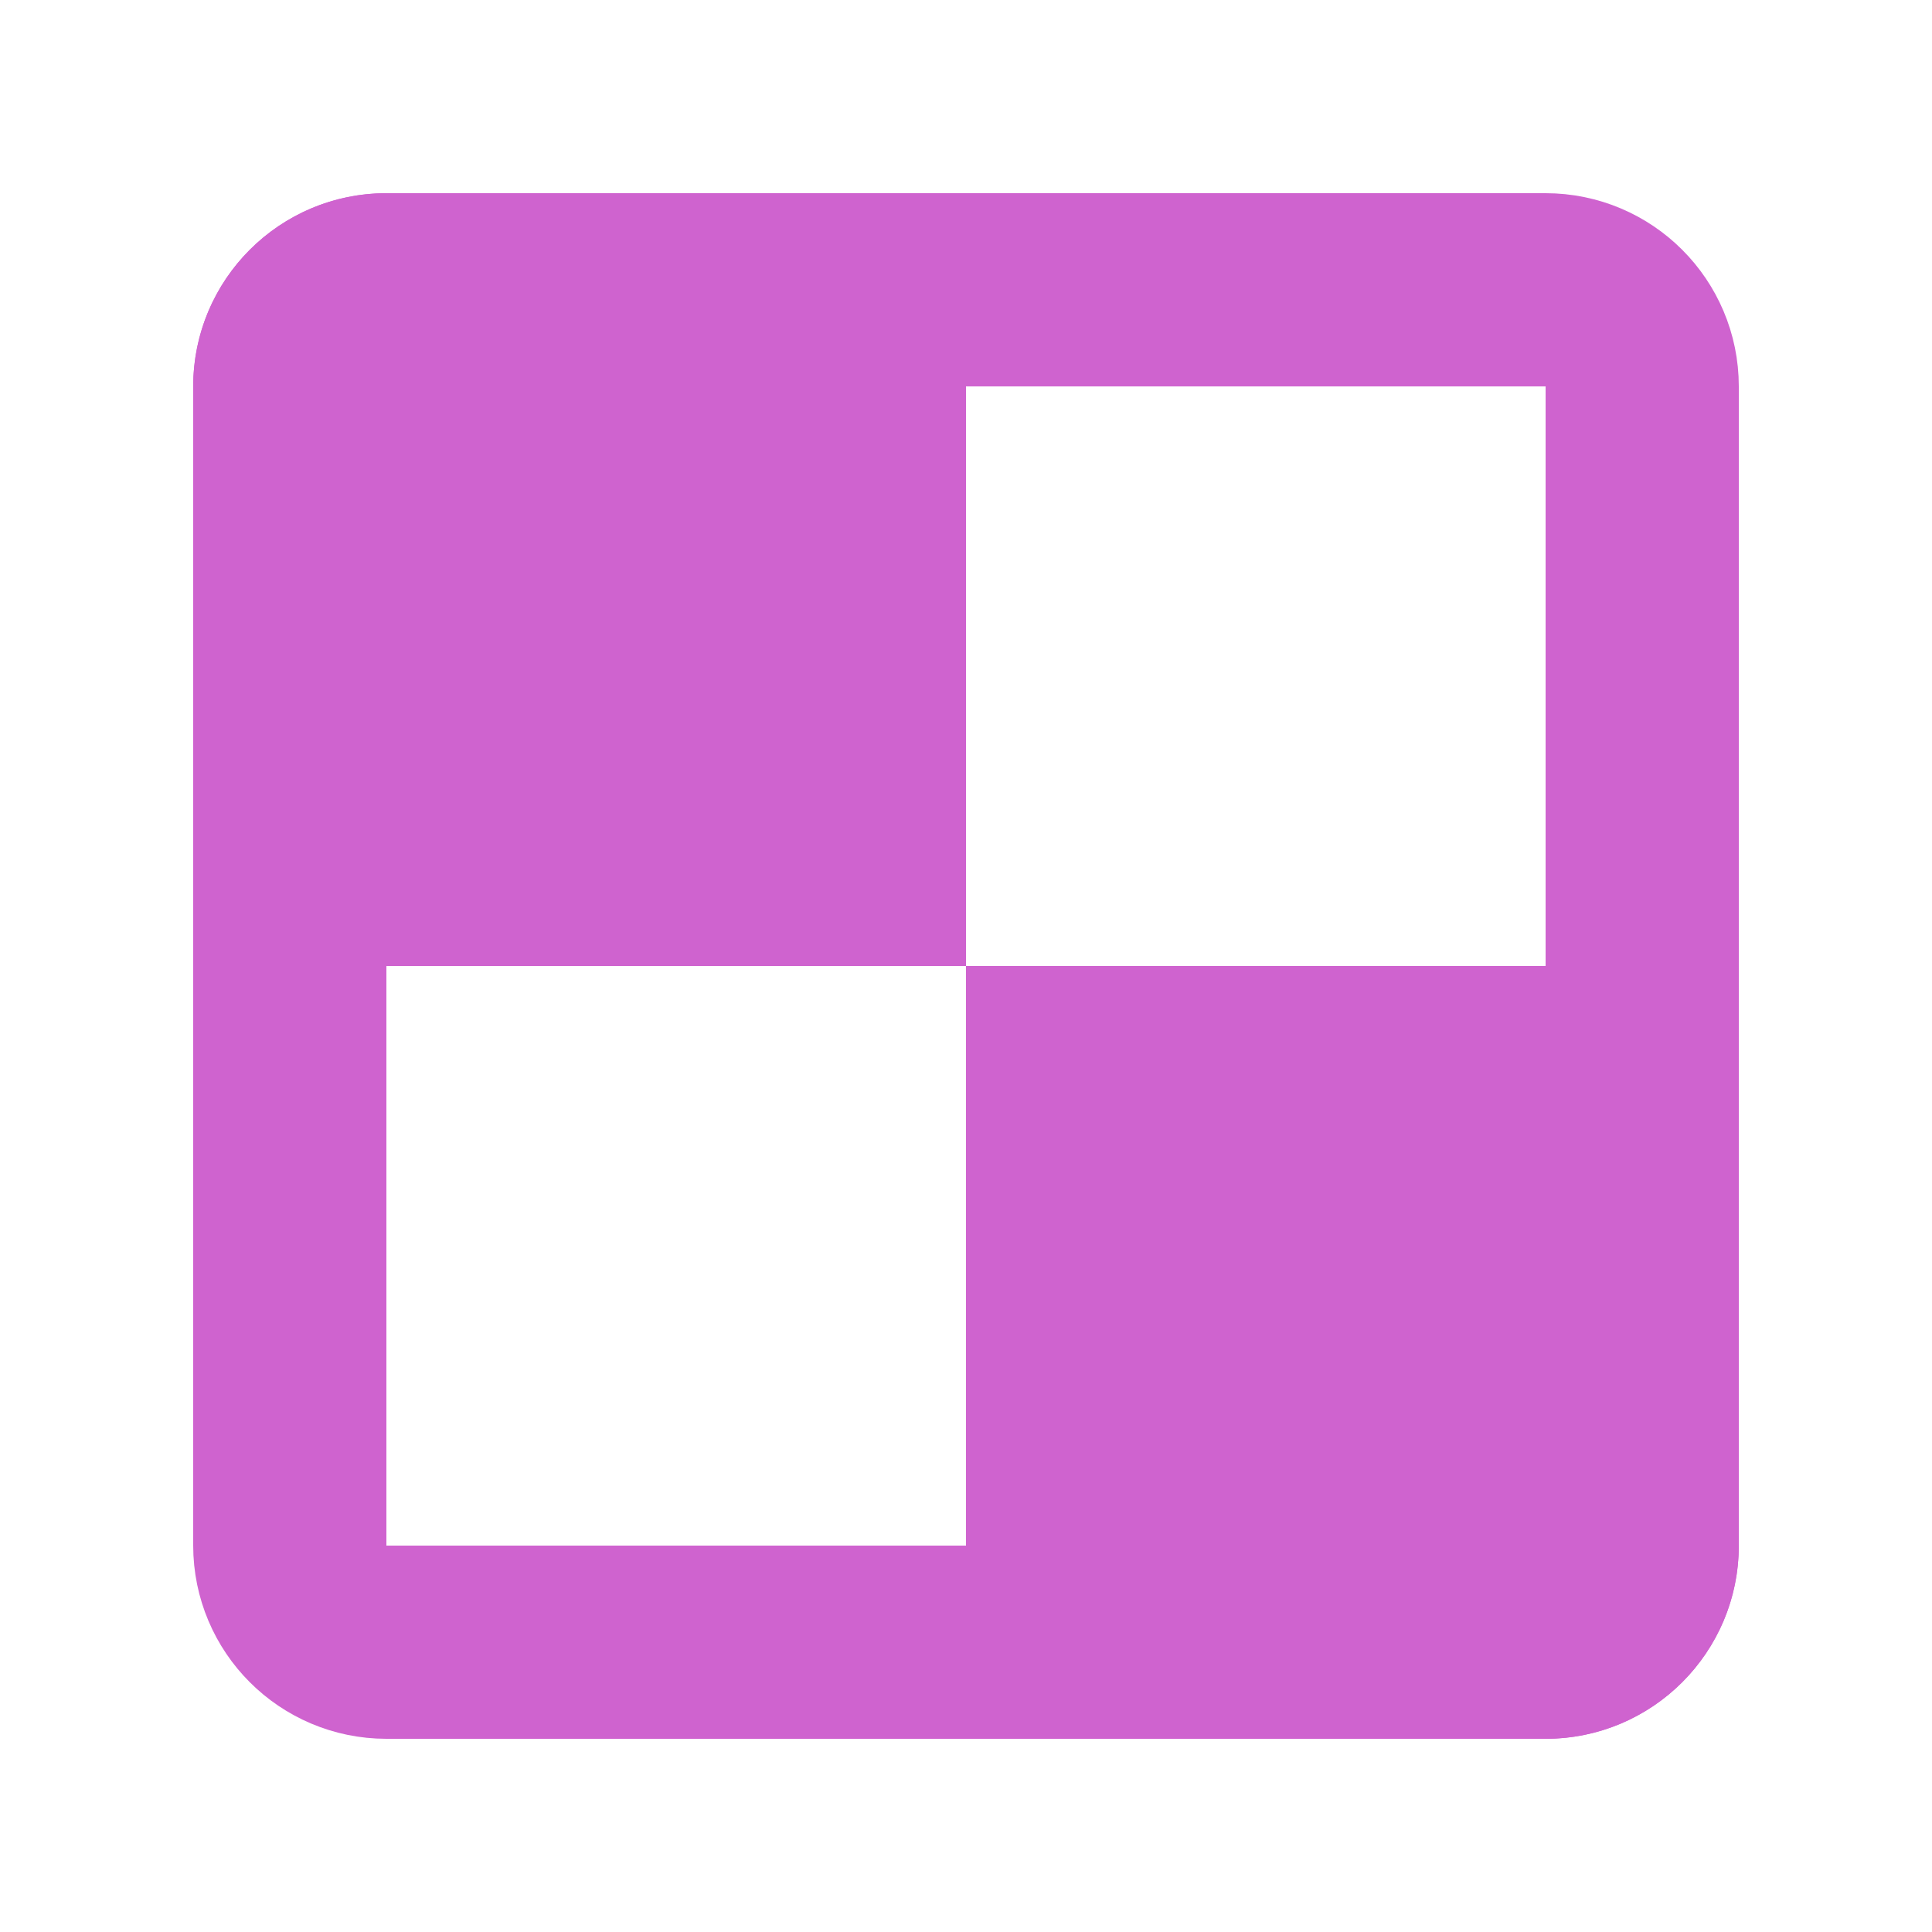
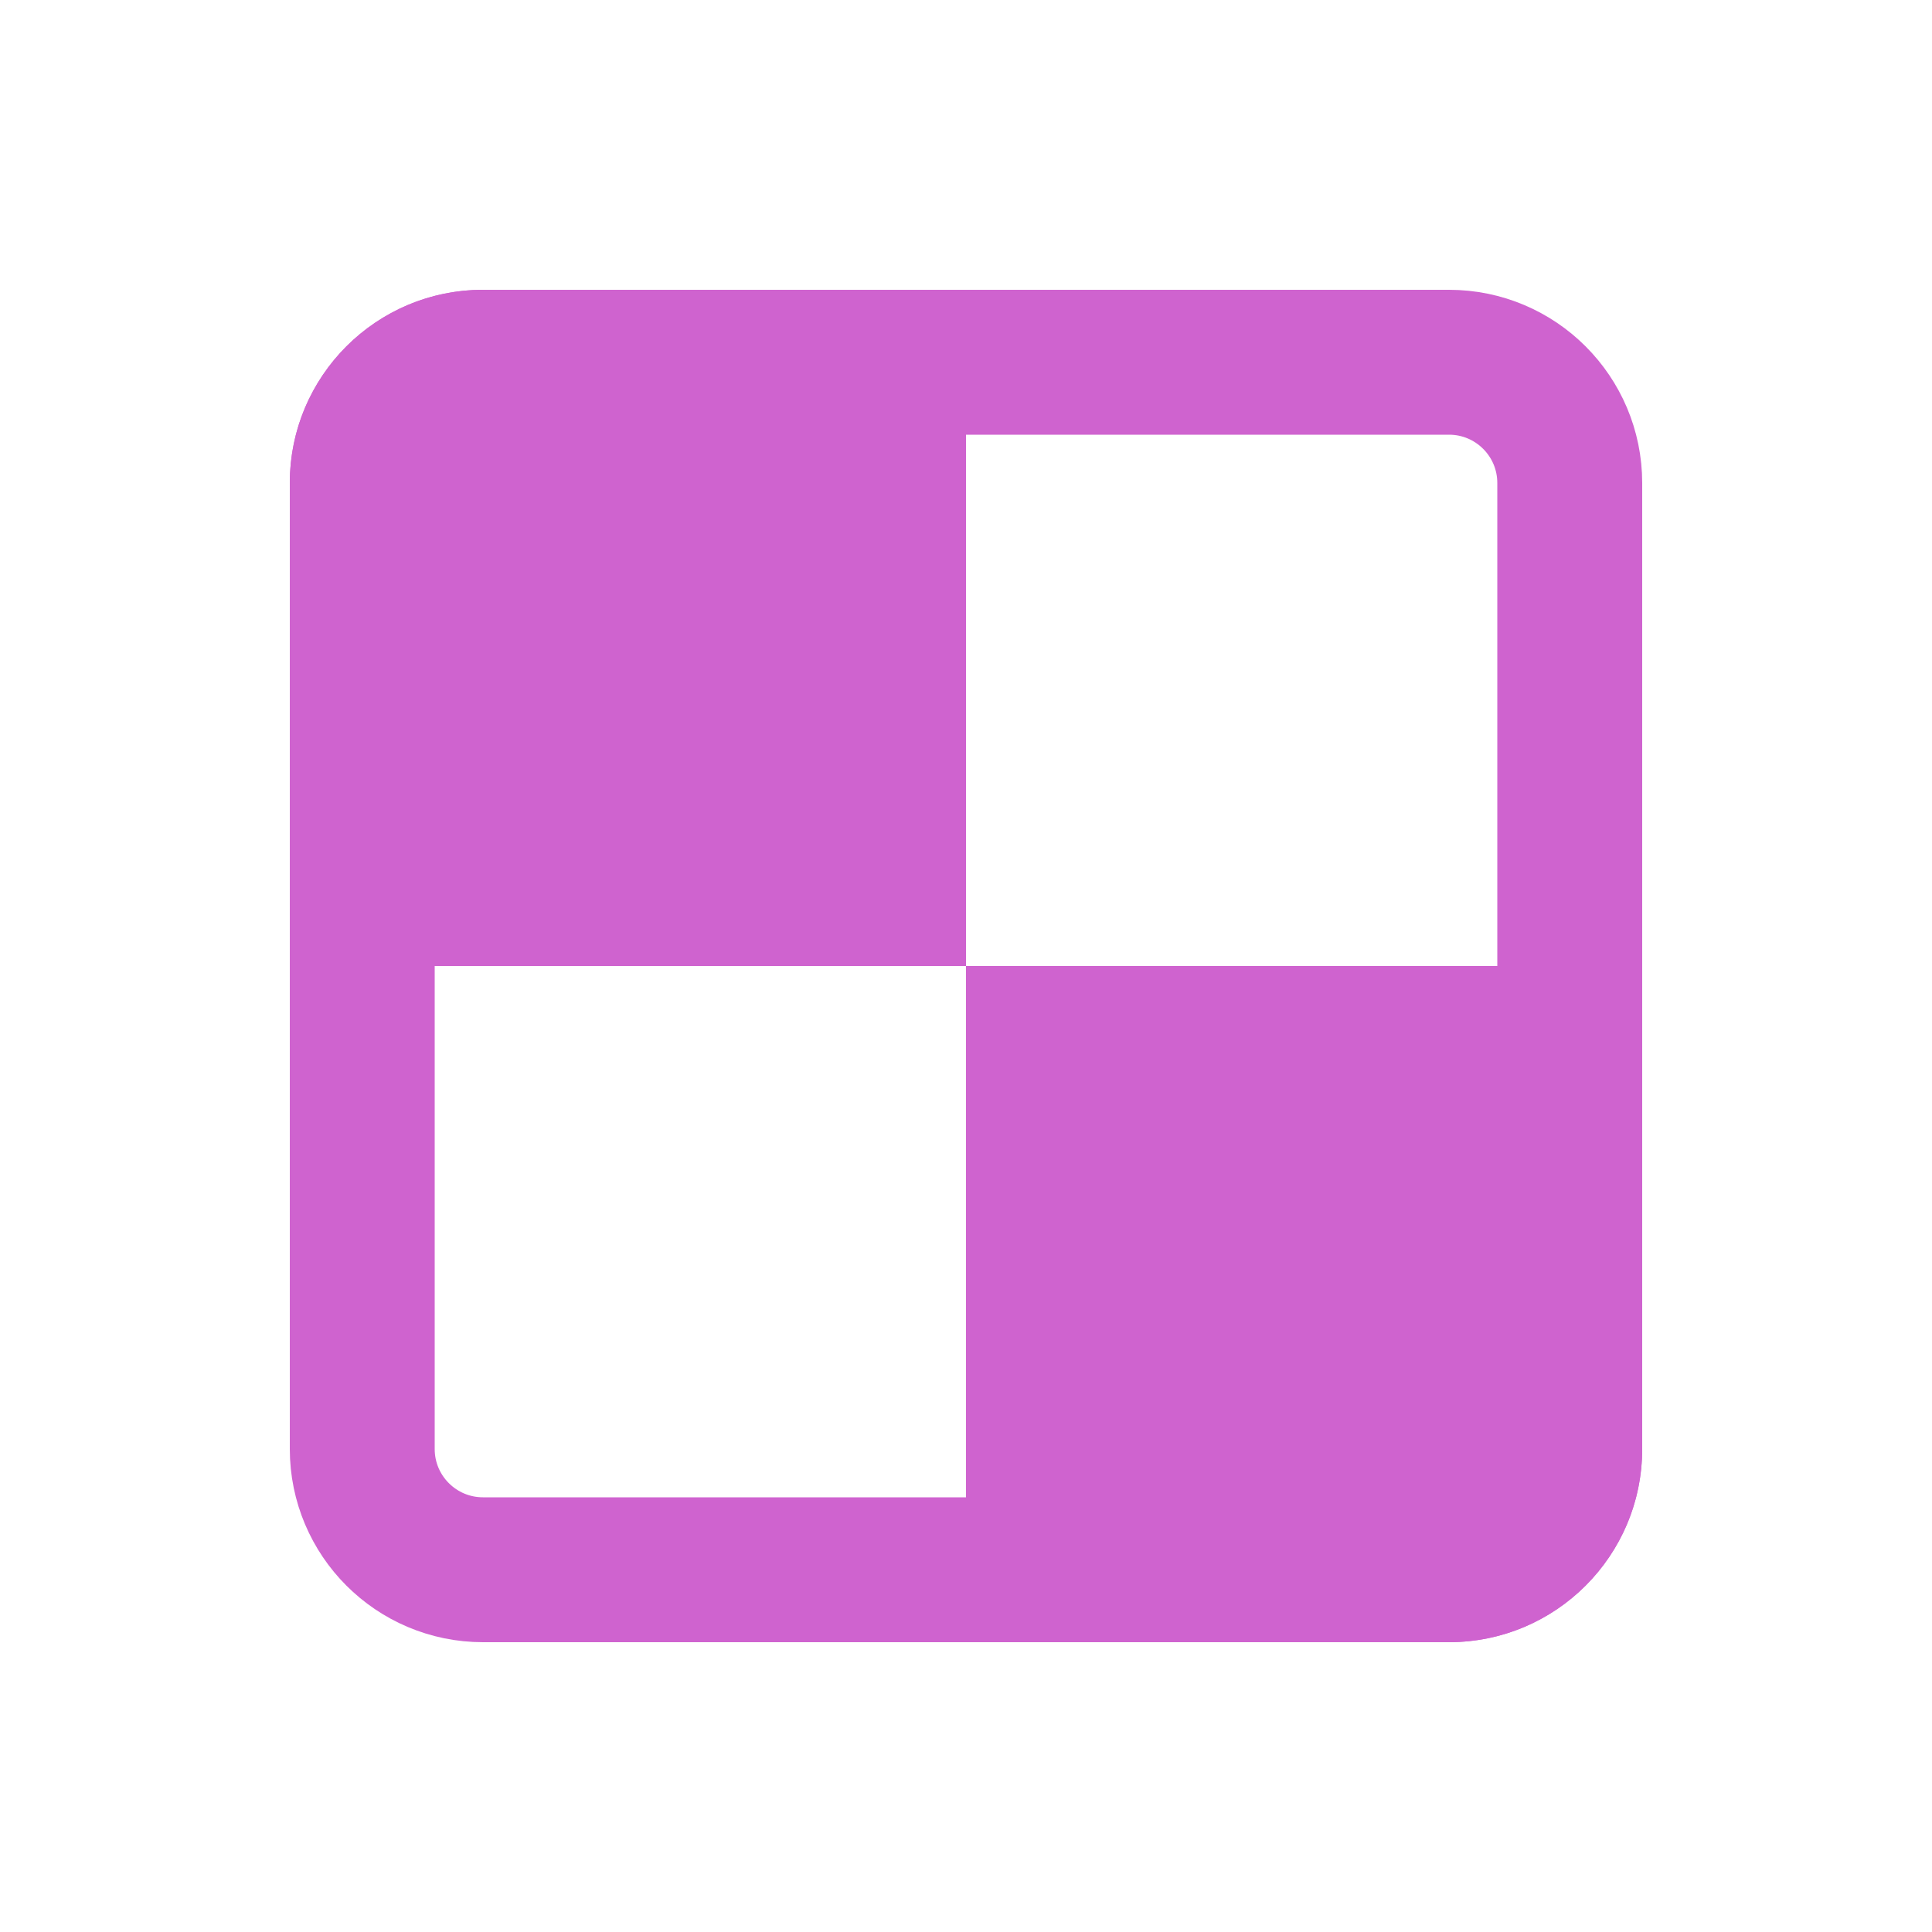
<svg xmlns="http://www.w3.org/2000/svg" width="20" height="20" viewBox="0 0 20 20" fill="none">
-   <rect x="3" y="3" width="14" height="14" rx="1" stroke="#CF63CF" stroke-width="2" />
-   <path d="M18 16C18 17.105 17.105 18 16 18H12C10.895 18 10 17.105 10 16V10H16C17.105 10 18 10.895 18 12V16ZM10 10H4C2.895 10 2 9.105 2 8V4C2 2.895 2.895 2 4 2H8C9.105 2 10 2.895 10 4V10Z" fill="#CF63CF" />
+   <rect x="3.75" y="3.75" width="12.5" height="12.5" rx="1.25" stroke="#CF63CF" stroke-width="1.5" />
+   <path d="M3 5C3 3.895 3.895 3 5 3H10V10H3V5Z" fill="#CF63CF" />
+   <path d="M10 10H17V15C17 16.105 16.105 17 15 17H10V10Z" fill="#CF63CF" />
</svg>
